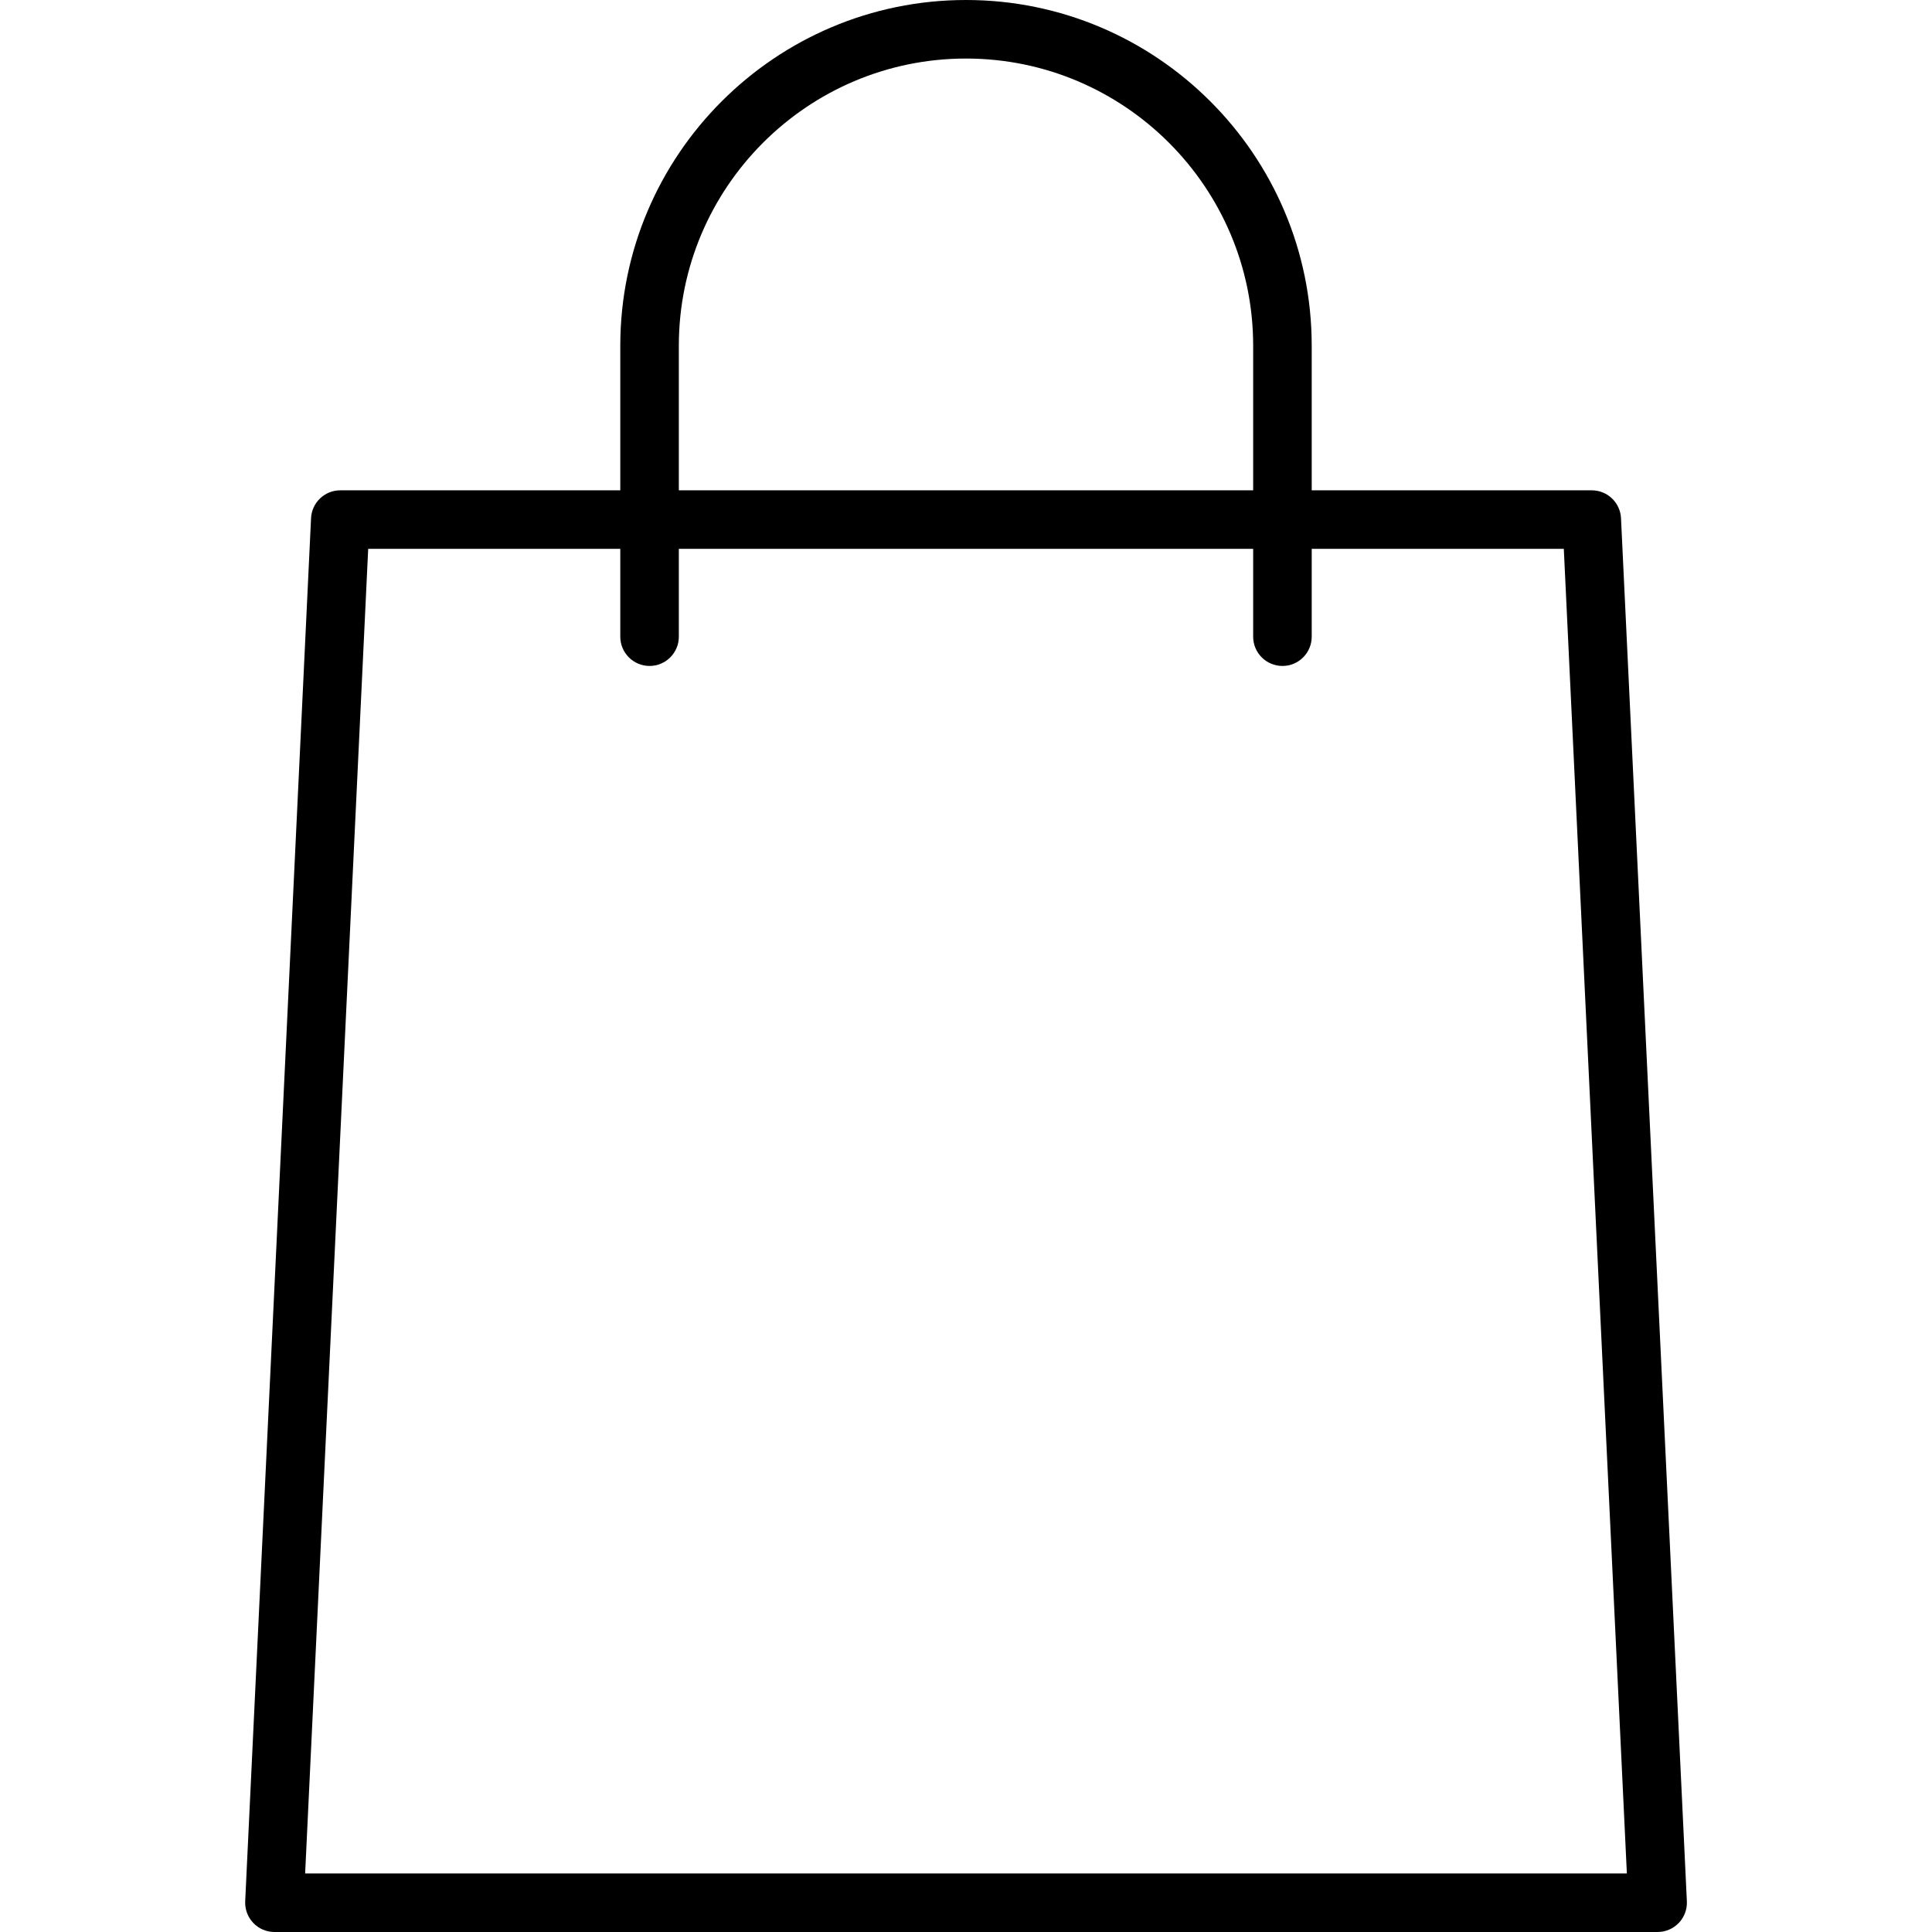
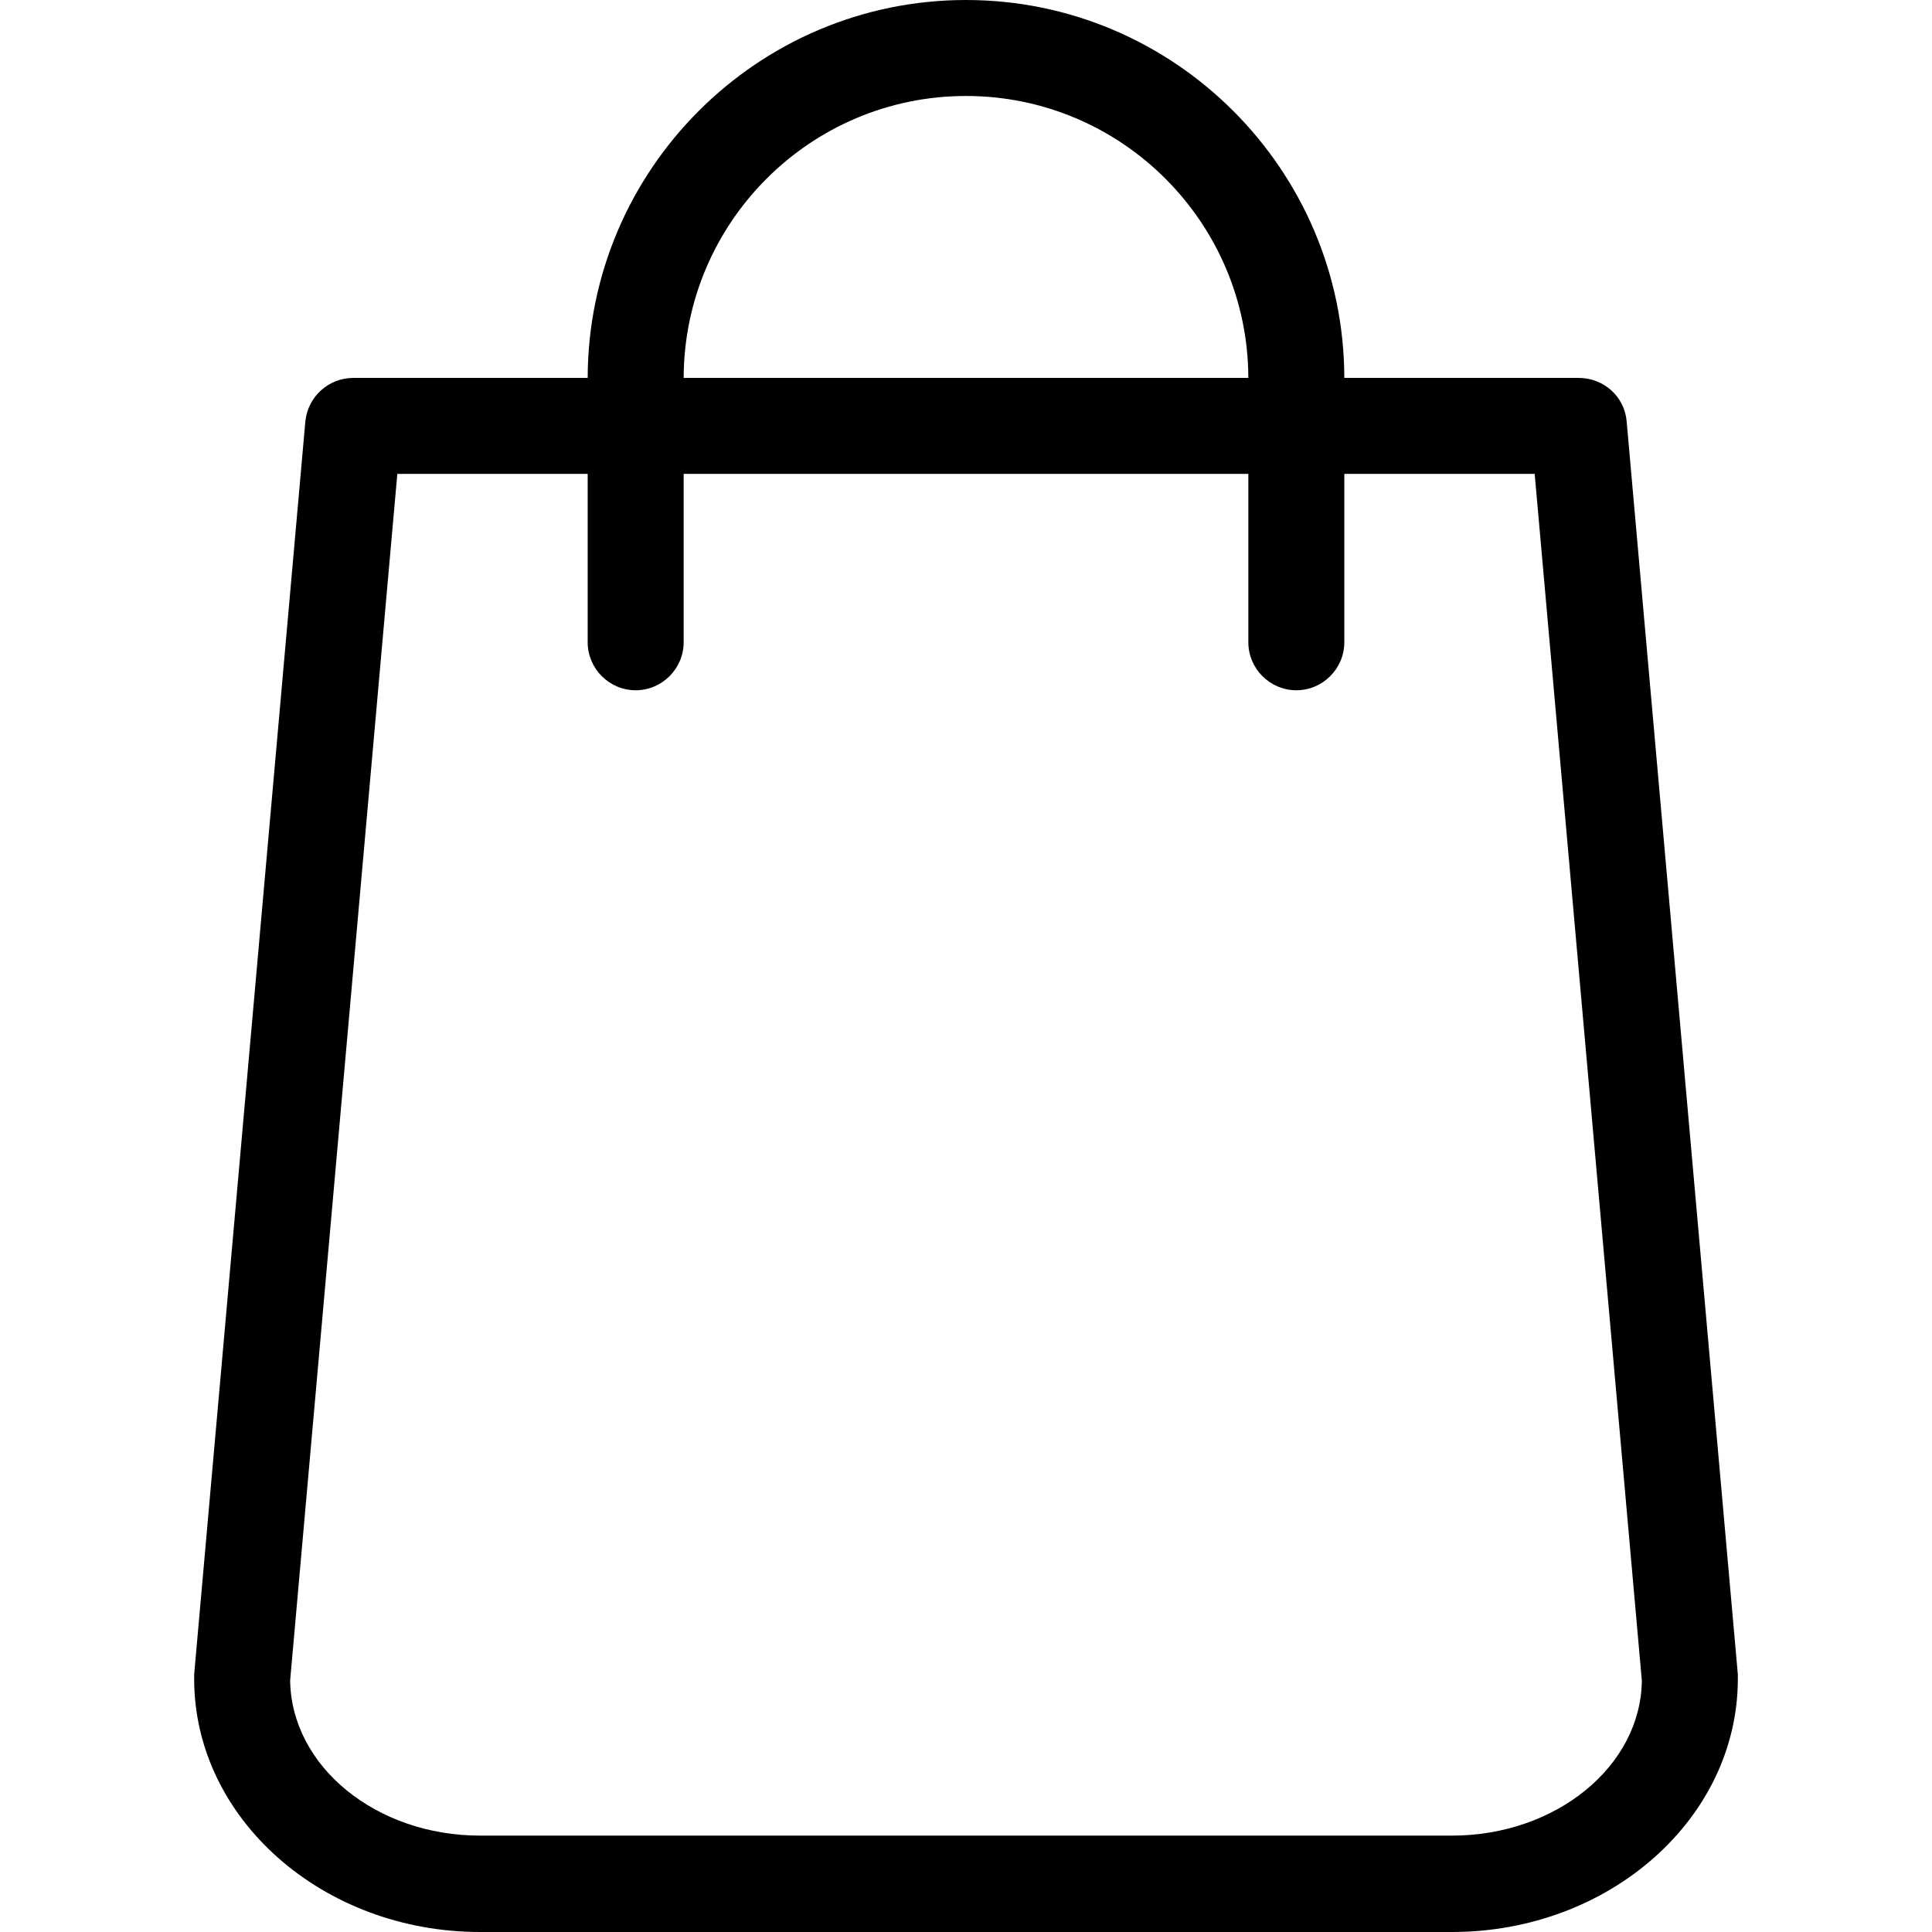
- <svg xmlns="http://www.w3.org/2000/svg" version="1.1" id="Capa_1" x="0px" y="0px" viewBox="0 0 33 33" style="enable-background:new 0 0 33 33;" xml:space="preserve">
+ <svg xmlns="http://www.w3.org/2000/svg" version="1.1" id="Capa_1" x="0px" y="0px" viewBox="0 0 483.1 483.1" style="enable-background:new 0 0 483.1 483.1;" xml:space="preserve">
  <g>
-     <path d="M28.313,33H4.688c-0.137,0-0.268-0.056-0.362-0.155c-0.094-0.099-0.144-0.232-0.138-0.369L5.313,8.851   c0.013-0.267,0.232-0.476,0.5-0.476h21.375c0.267,0,0.487,0.209,0.5,0.476l1.125,23.625c0.006,0.137-0.043,0.27-0.138,0.369   C28.58,32.944,28.449,33,28.313,33z M5.212,32h22.576L26.711,9.375H6.289L5.212,32z" />
-     <path d="M21.905,11.375c-0.276,0-0.5-0.224-0.5-0.5v-4.97C21.405,3.201,19.205,1,16.5,1s-4.905,2.201-4.905,4.905v4.97   c0,0.276-0.224,0.5-0.5,0.5s-0.5-0.224-0.5-0.5v-4.97C10.595,2.649,13.244,0,16.5,0s5.905,2.649,5.905,5.905v4.97   C22.405,11.151,22.182,11.375,21.905,11.375z" />
+     <path d="M434.55,418.7l-27.8-313.3c-0.5-6.2-5.7-10.9-12-10.9h-58.6c-0.1-52.1-42.5-94.5-94.6-94.5s-94.5,42.4-94.6,94.5h-58.6   c-6.2,0-11.4,4.7-12,10.9l-27.8,313.3c0,0.4,0,0.7,0,1.1c0,34.9,32.1,63.3,71.5,63.3h243c39.4,0,71.5-28.4,71.5-63.3   C434.55,419.4,434.55,419.1,434.55,418.7z M241.55,24c38.9,0,70.5,31.6,70.6,70.5h-141.2C171.05,55.6,202.65,24,241.55,24z    M363.05,459h-243c-26,0-47.2-17.3-47.5-38.8l26.8-301.7h47.6v42.1c0,6.6,5.4,12,12,12s12-5.4,12-12v-42.1h141.2v42.1   c0,6.6,5.4,12,12,12s12-5.4,12-12v-42.1h47.6l26.8,301.8C410.25,441.7,389.05,459,363.05,459z" />
  </g>
  <g>
</g>
  <g>
</g>
  <g>
</g>
  <g>
</g>
  <g>
</g>
  <g>
</g>
  <g>
</g>
  <g>
</g>
  <g>
</g>
  <g>
</g>
  <g>
</g>
  <g>
</g>
  <g>
</g>
  <g>
</g>
  <g>
</g>
</svg>
